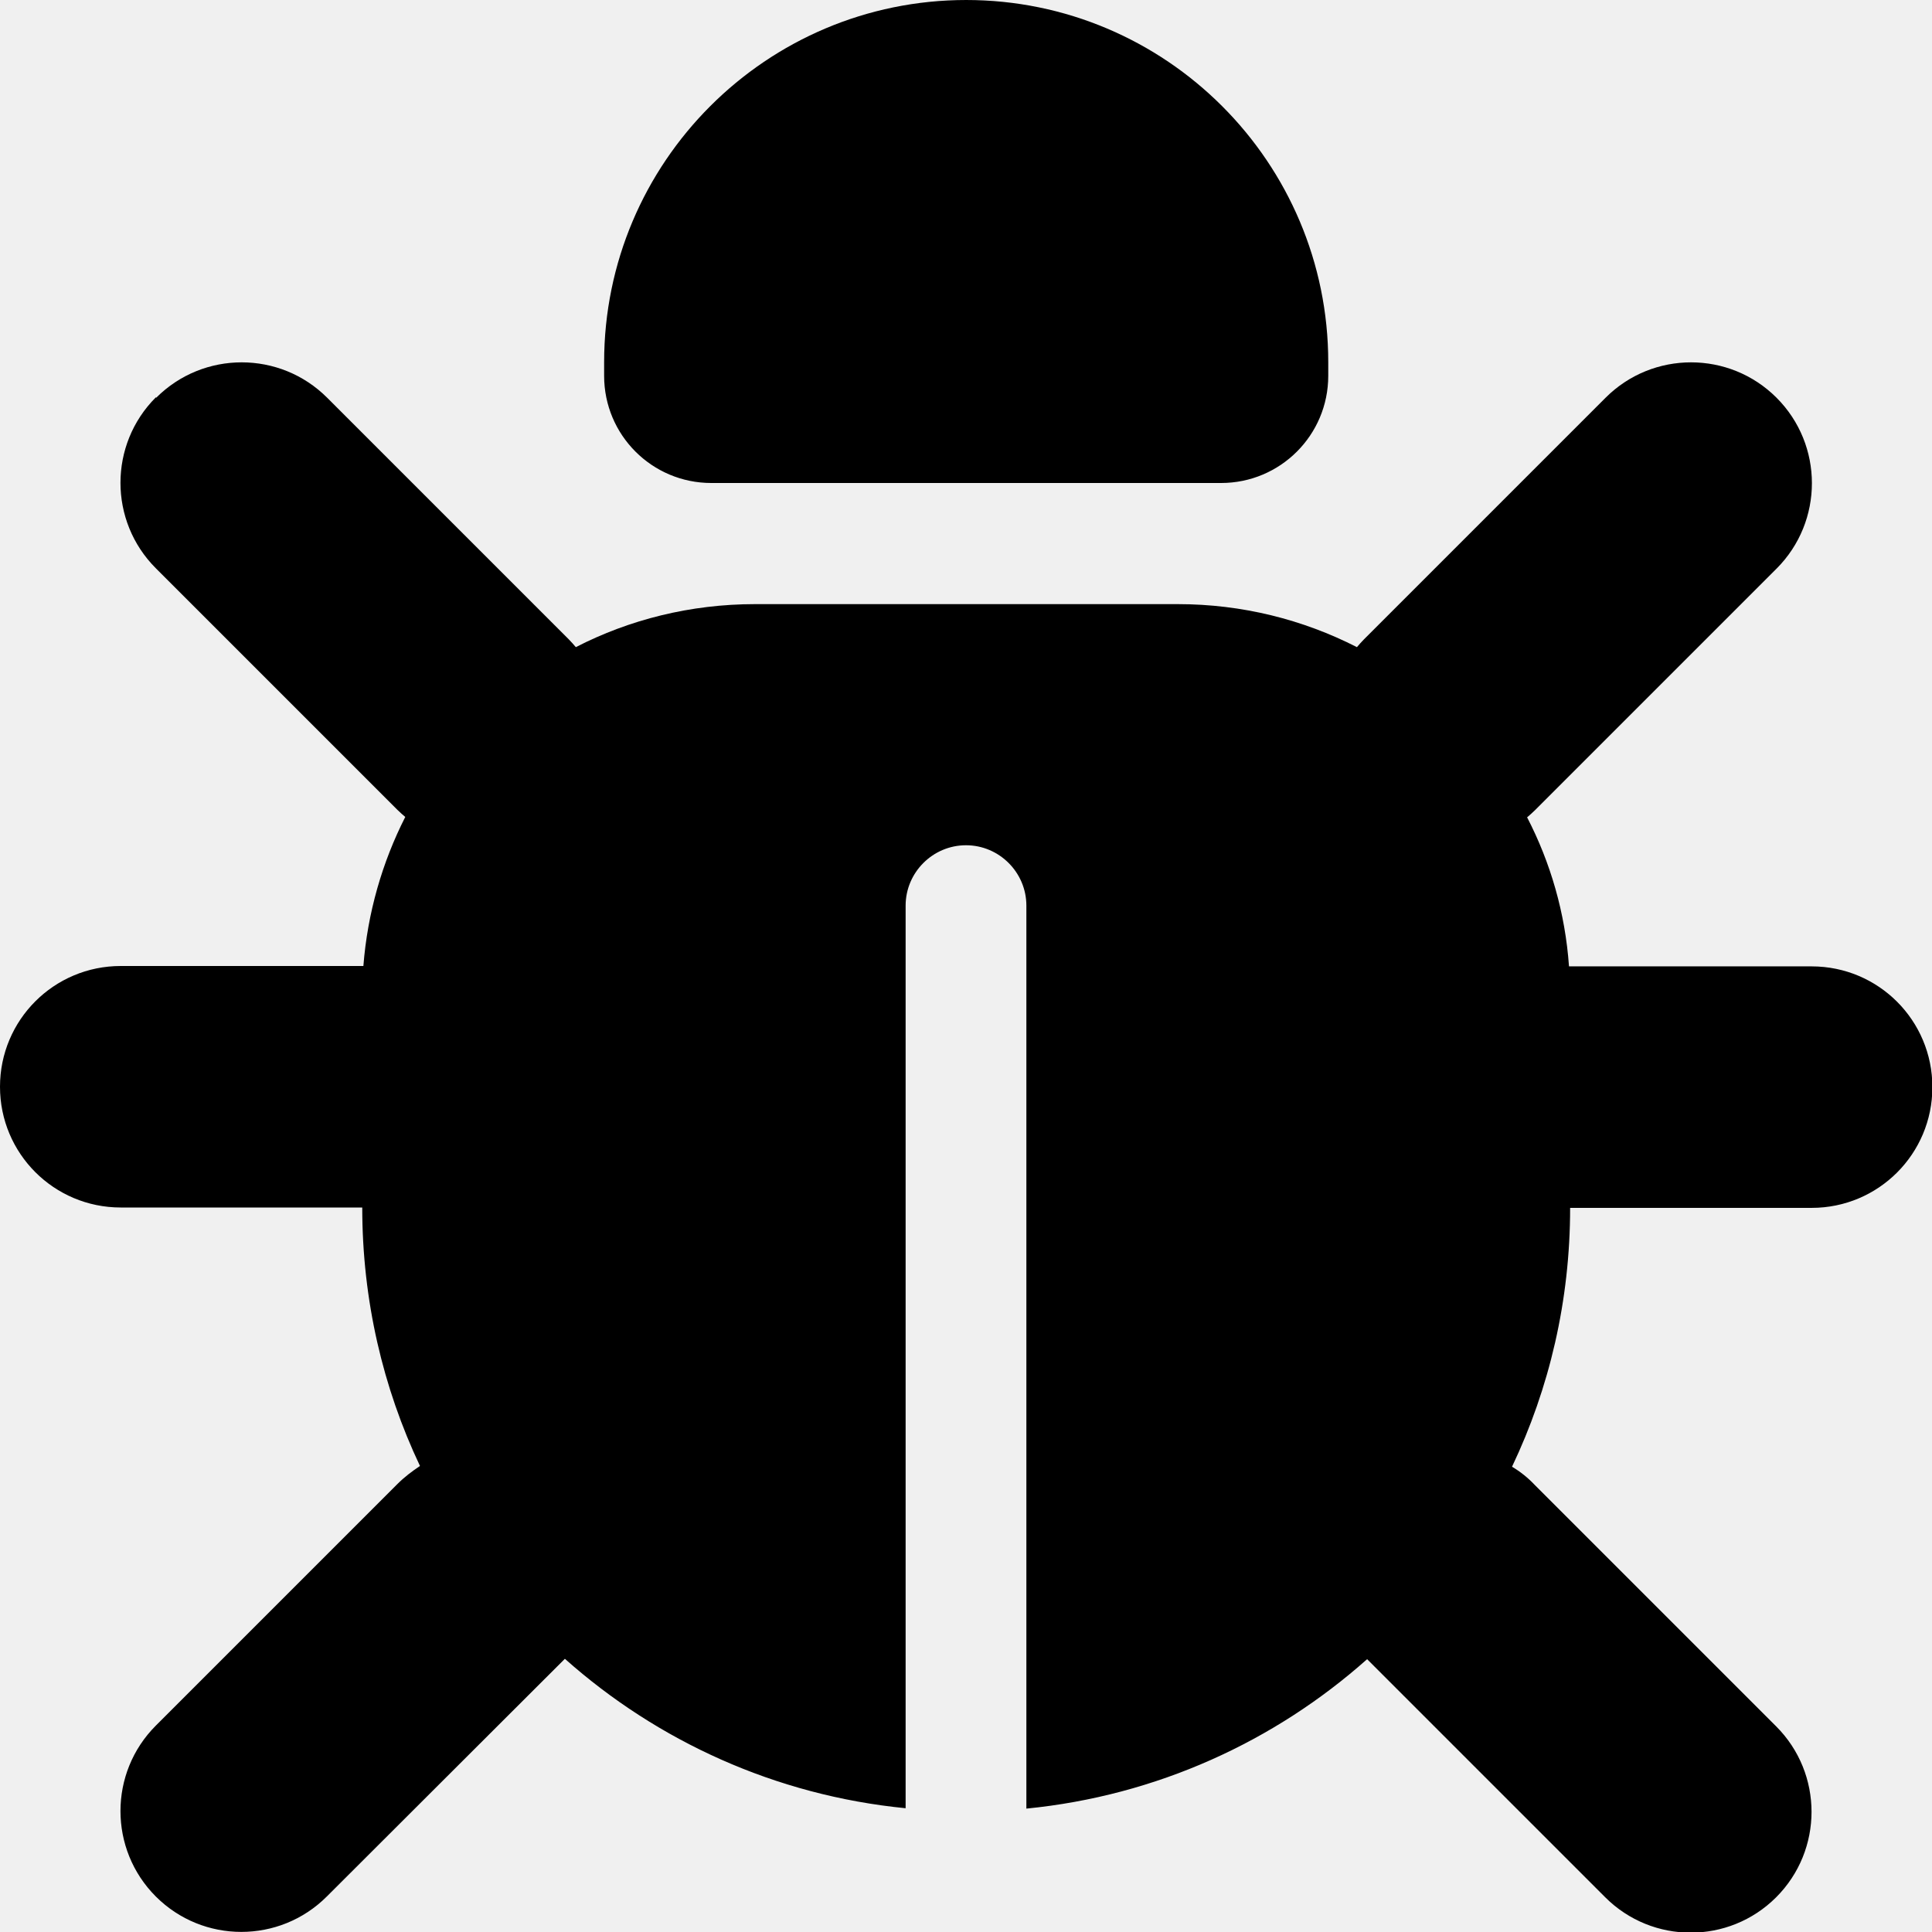
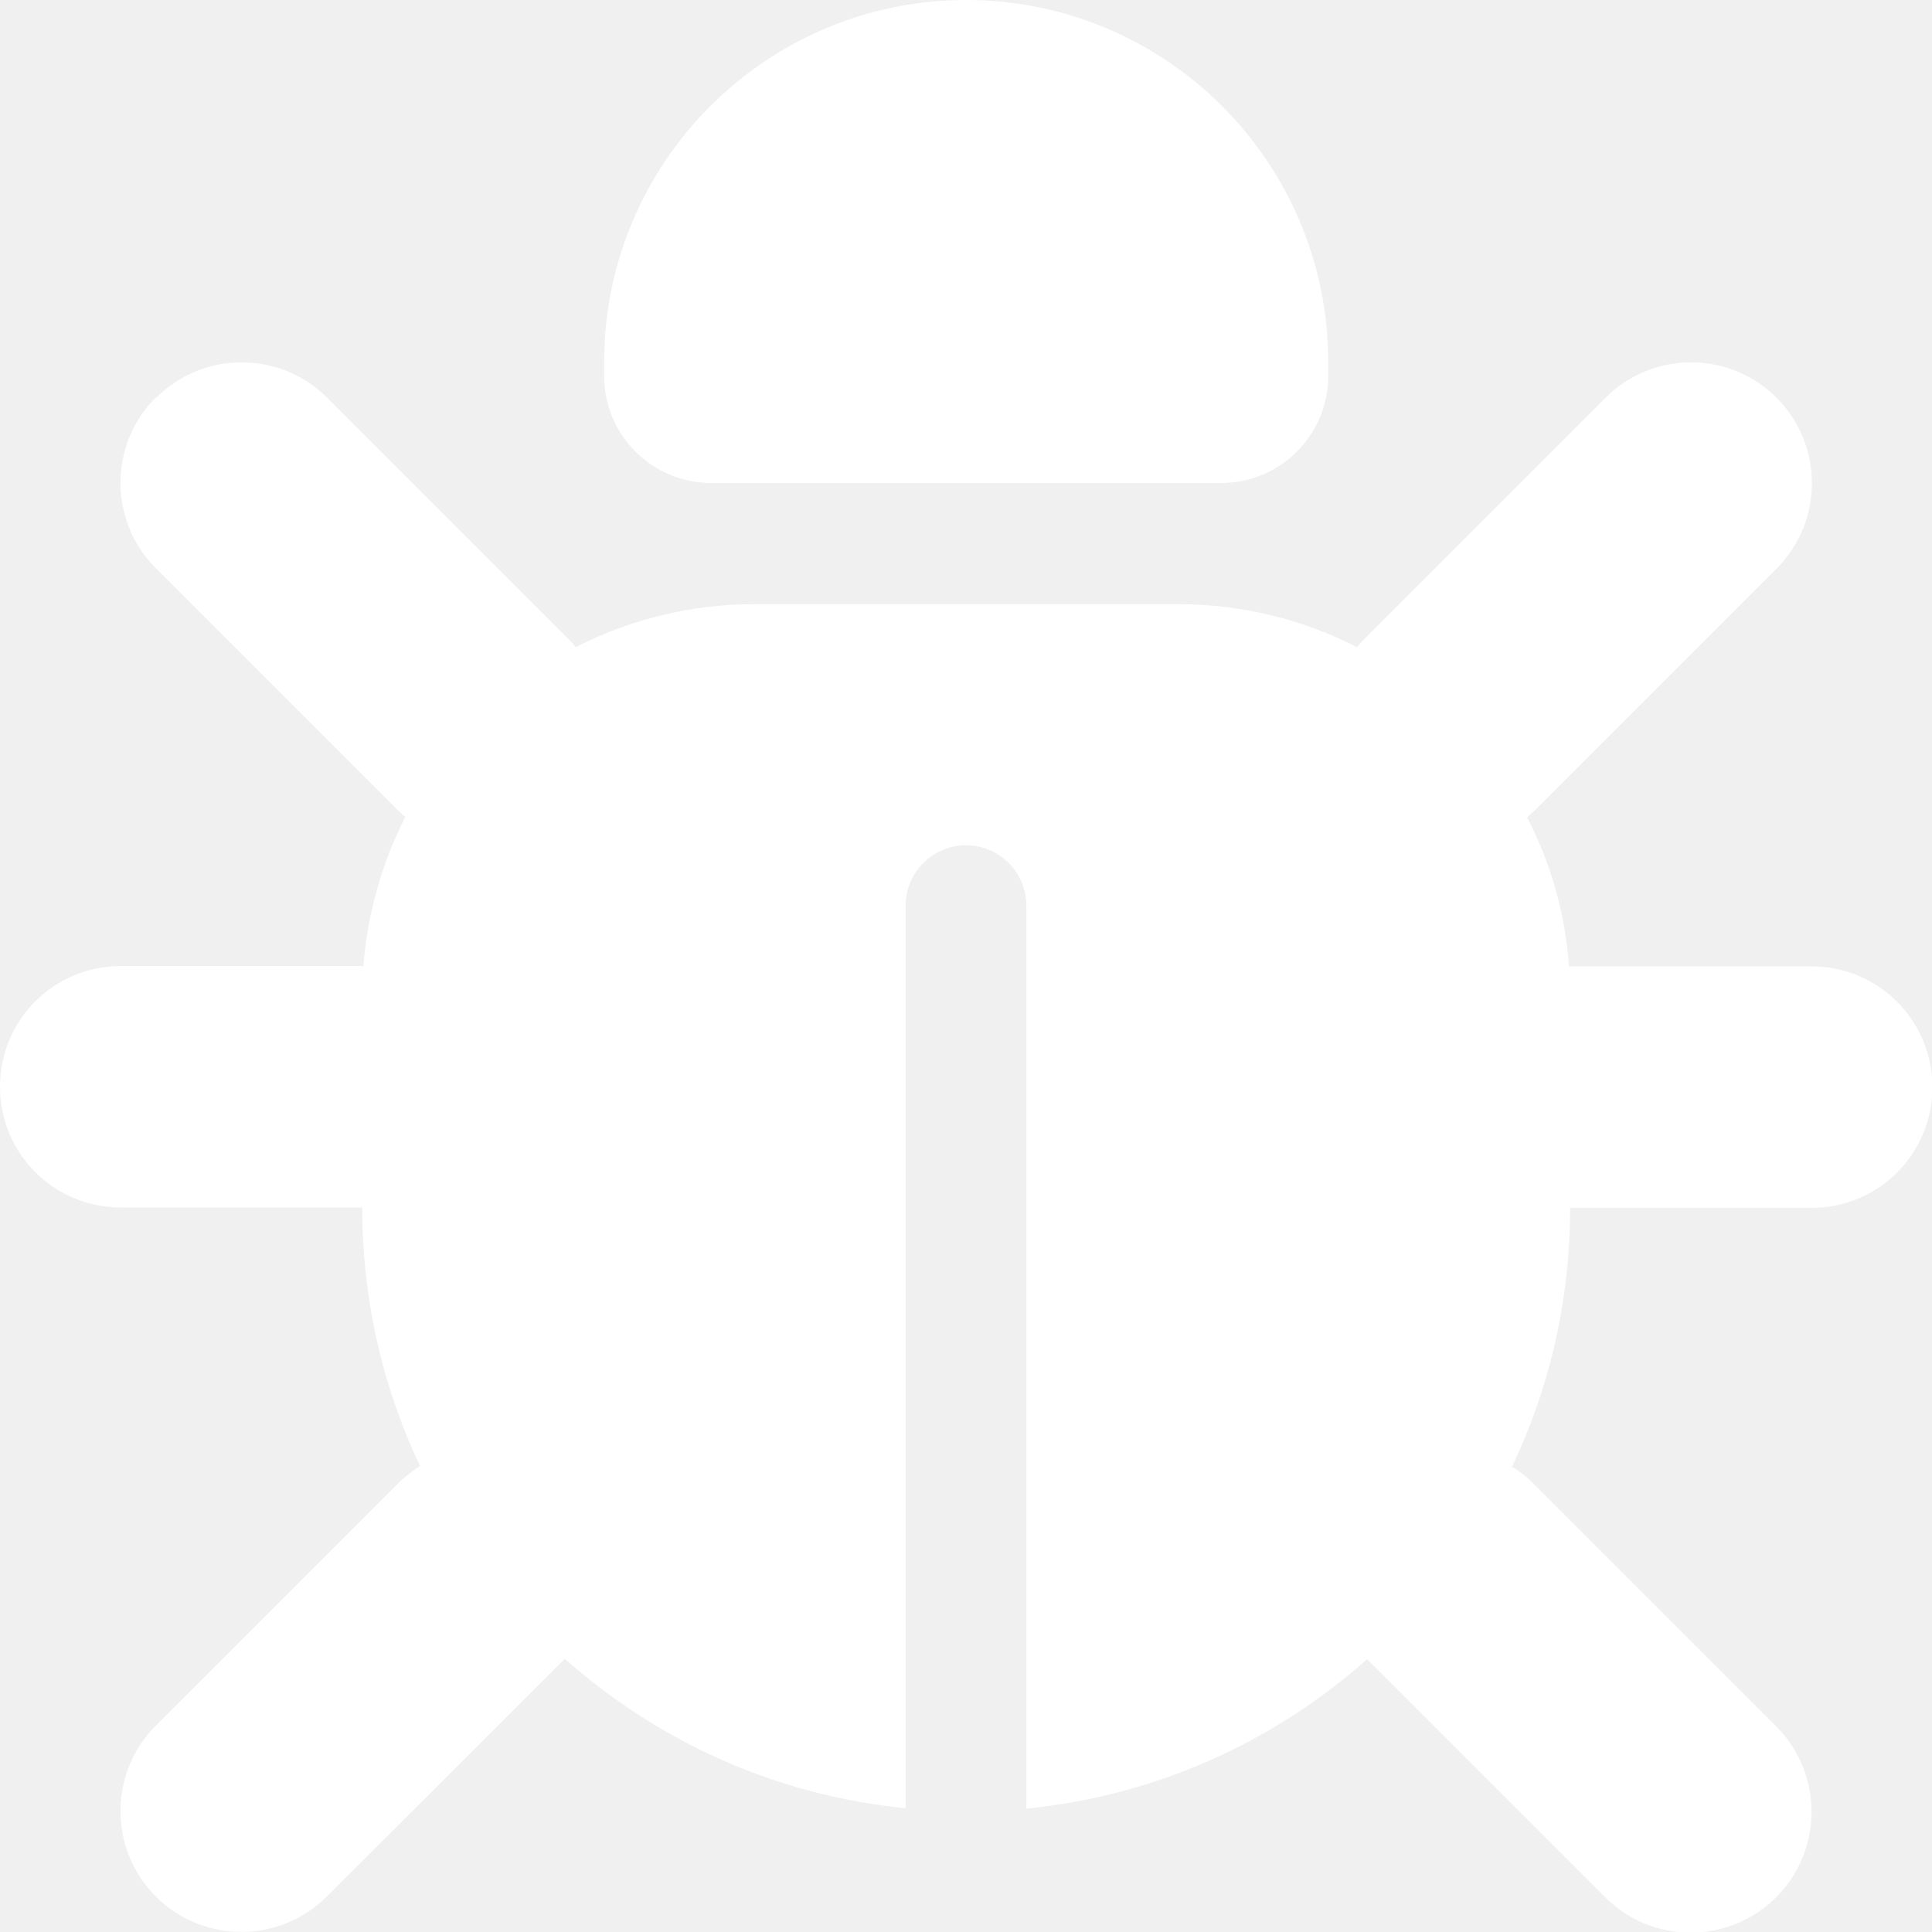
<svg xmlns="http://www.w3.org/2000/svg" viewBox="0 0 512 512">
-   <path d="M256 0c53 0 96 43 96 96l0 3.6c0 15.7-12.7 28.4-28.4 28.4l-135.1 0c-15.7 0-28.4-12.7-28.4-28.4l0-3.6c0-53 43-96 96-96zM41.4 105.4c12.5-12.5 32.8-12.5 45.3 0l64 64c.7 .7 1.3 1.4 1.9 2.1c14.2-7.3 30.4-11.4 47.5-11.4l112 0c17.1 0 33.2 4.1 47.5 11.4c.6-.7 1.2-1.4 1.9-2.1l64-64c12.5-12.5 32.8-12.5 45.3 0s12.5 32.8 0 45.3l-64 64c-.7 .7-1.4 1.3-2.1 1.9c6.2 12 10.1 25.3 11.1 39.5l64.3 0c17.7 0 32 14.3 32 32s-14.3 32-32 32l-64 0c0 24.6-5.5 47.8-15.4 68.6c2.2 1.3 4.2 2.9 6 4.8l64 64c12.5 12.5 12.5 32.8 0 45.3s-32.8 12.5-45.3 0l-63.1-63.1c-24.5 21.8-55.8 36.2-90.3 39.6L272 240c0-8.8-7.2-16-16-16s-16 7.2-16 16l0 239.2c-34.5-3.4-65.8-17.8-90.3-39.6L86.6 502.6c-12.5 12.5-32.8 12.5-45.3 0s-12.5-32.8 0-45.3l64-64c1.9-1.9 3.9-3.4 6-4.8C101.5 367.8 96 344.6 96 320l-64 0c-17.7 0-32-14.3-32-32s14.3-32 32-32l64.3 0c1.1-14.1 5-27.5 11.1-39.5c-.7-.6-1.4-1.2-2.1-1.9l-64-64c-12.5-12.5-12.5-32.8 0-45.3z" />
+   <path fill="#FFF" d="M256 0c53 0 96 43 96 96l0 3.6c0 15.7-12.7 28.4-28.4 28.4l-135.1 0c-15.7 0-28.4-12.7-28.4-28.4l0-3.6c0-53 43-96 96-96zM41.4 105.4c12.5-12.5 32.8-12.5 45.3 0l64 64c.7 .7 1.3 1.4 1.9 2.1c14.2-7.3 30.4-11.4 47.5-11.4l112 0c17.1 0 33.2 4.1 47.5 11.4c.6-.7 1.2-1.4 1.9-2.1l64-64c12.5-12.5 32.8-12.5 45.3 0s12.5 32.8 0 45.3l-64 64c-.7 .7-1.4 1.3-2.1 1.9c6.2 12 10.1 25.3 11.1 39.5l64.3 0c17.7 0 32 14.3 32 32s-14.3 32-32 32l-64 0c0 24.6-5.5 47.8-15.4 68.6c2.2 1.3 4.2 2.9 6 4.8l64 64c12.5 12.5 12.5 32.8 0 45.3s-32.8 12.5-45.3 0l-63.1-63.1c-24.5 21.8-55.8 36.2-90.3 39.6L272 240c0-8.8-7.2-16-16-16s-16 7.2-16 16l0 239.2c-34.5-3.4-65.8-17.8-90.3-39.6L86.6 502.6c-12.5 12.5-32.8 12.5-45.3 0s-12.5-32.8 0-45.3l64-64c1.9-1.9 3.9-3.4 6-4.8C101.5 367.8 96 344.6 96 320l-64 0c-17.7 0-32-14.3-32-32s14.3-32 32-32l64.3 0c1.1-14.1 5-27.5 11.1-39.5c-.7-.6-1.4-1.2-2.1-1.9l-64-64c-12.5-12.5-12.5-32.8 0-45.3z" />
</svg>
